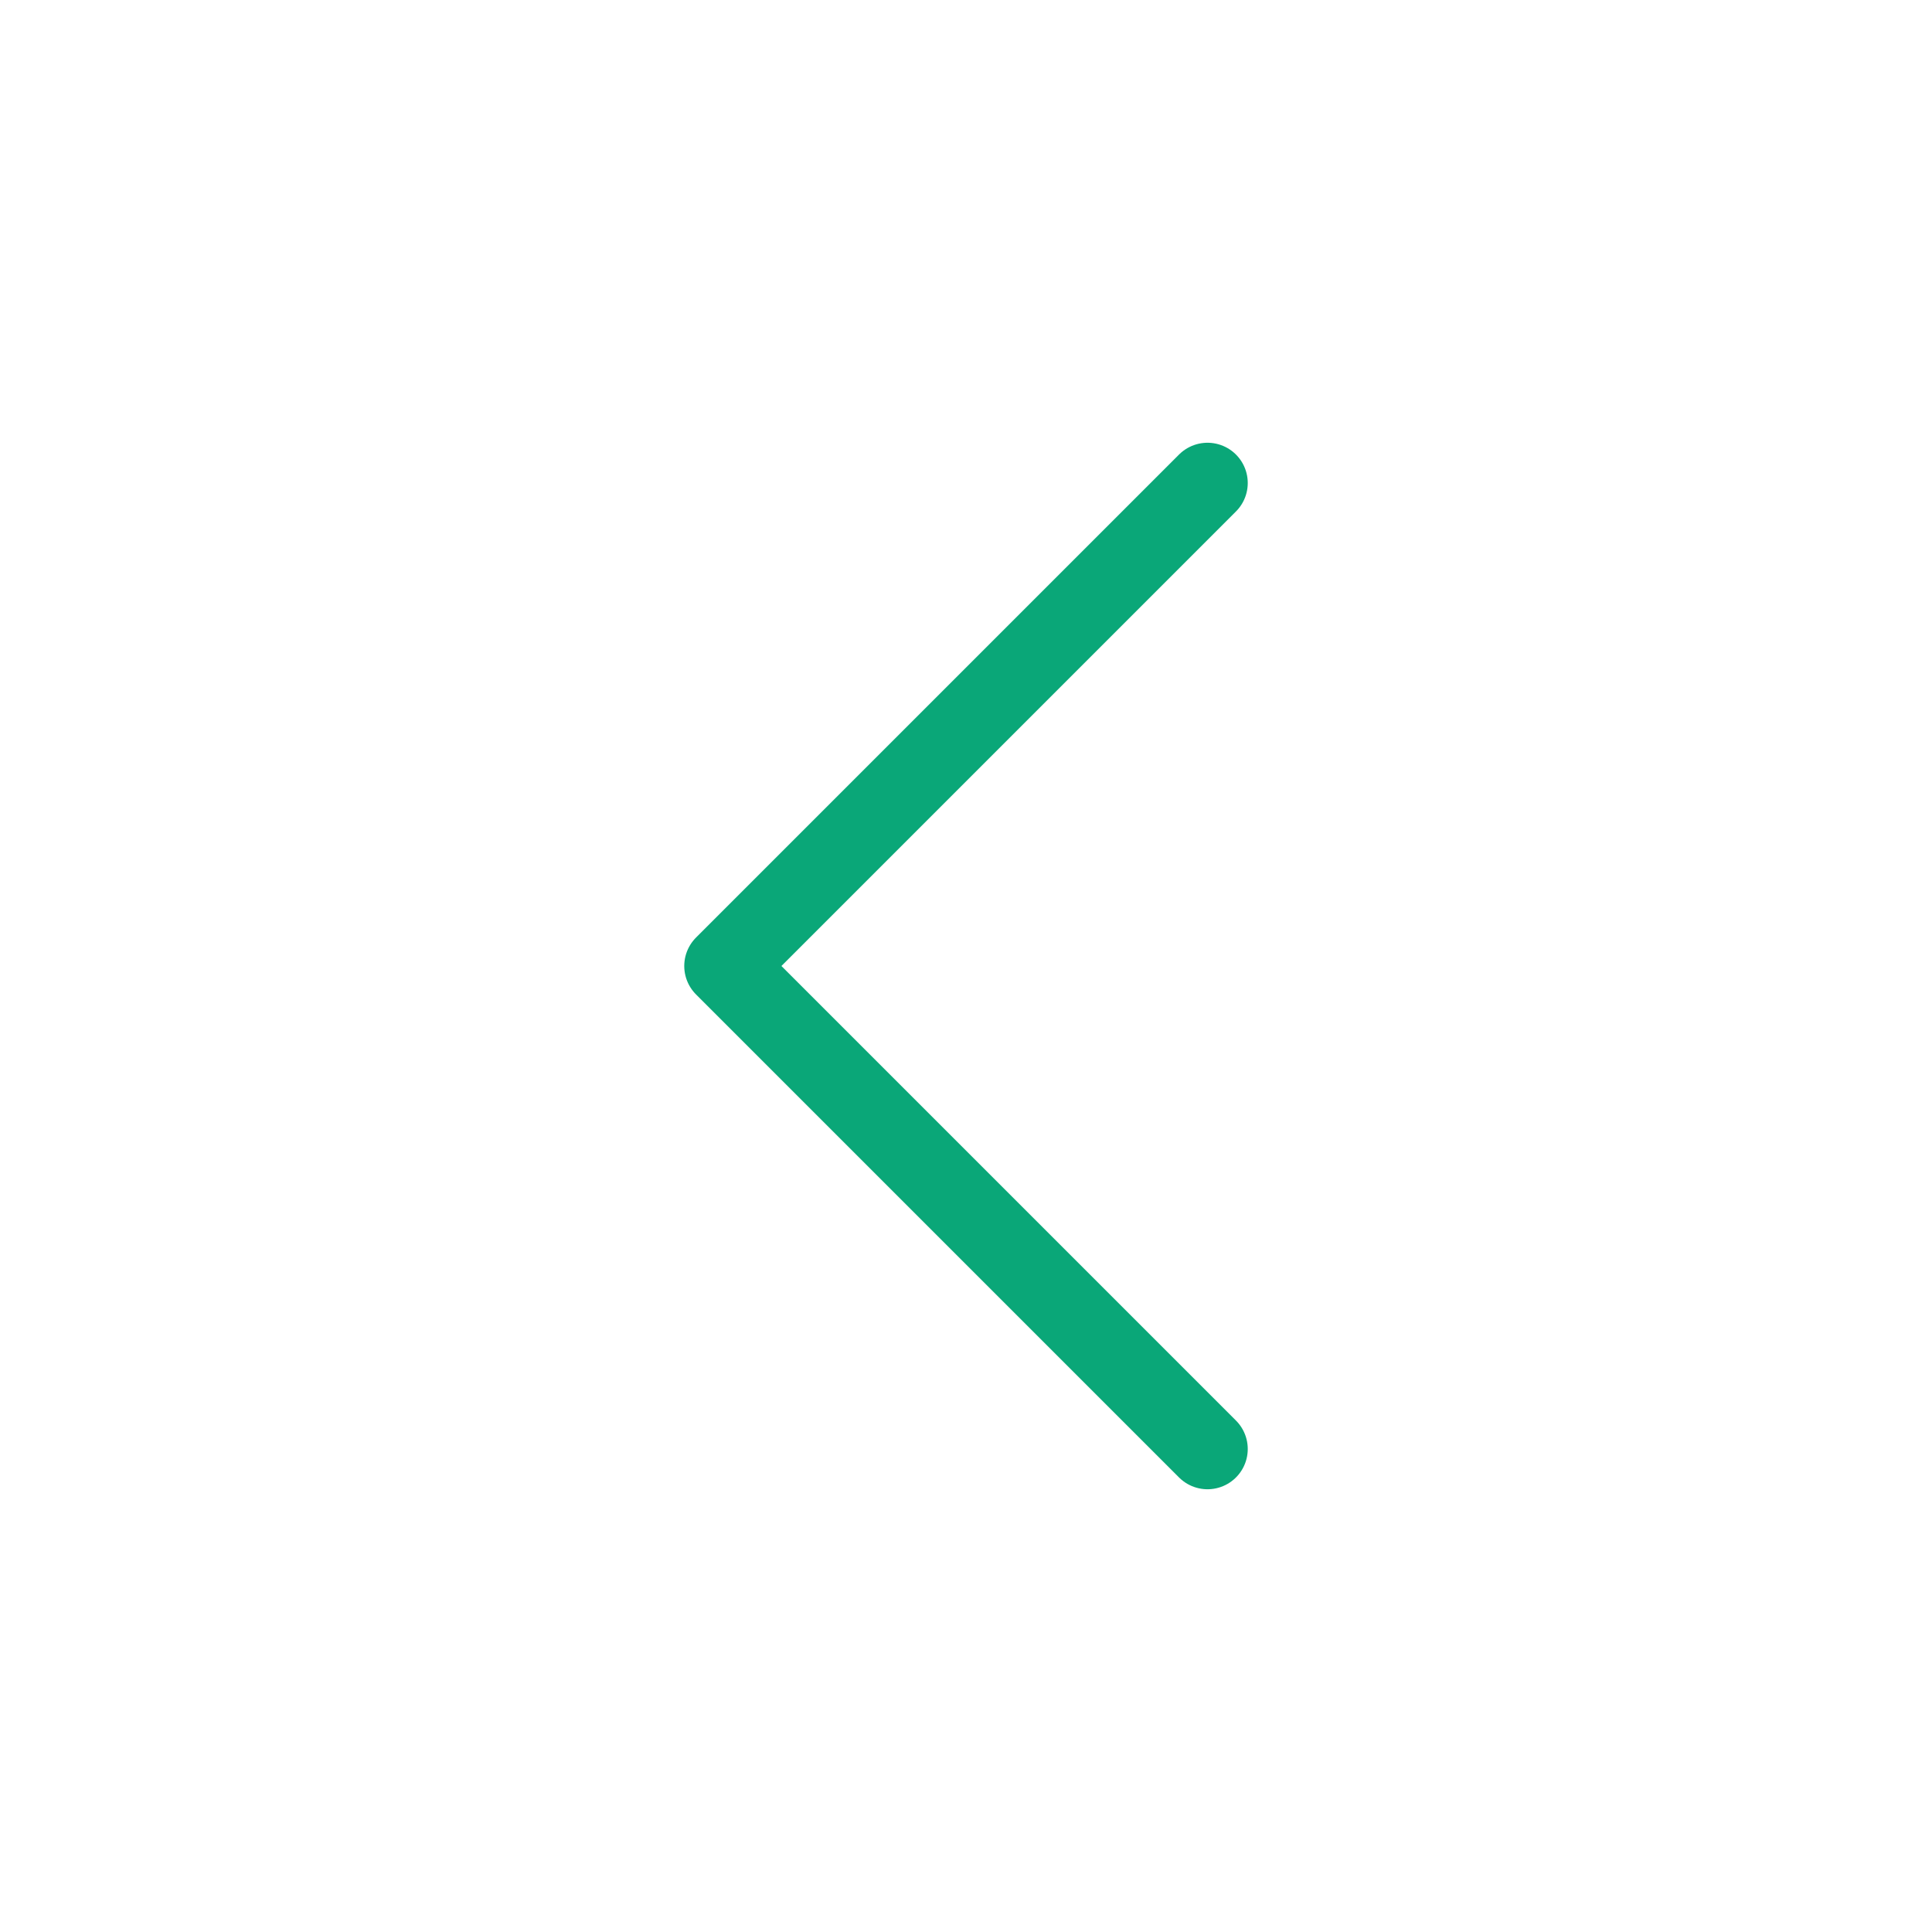
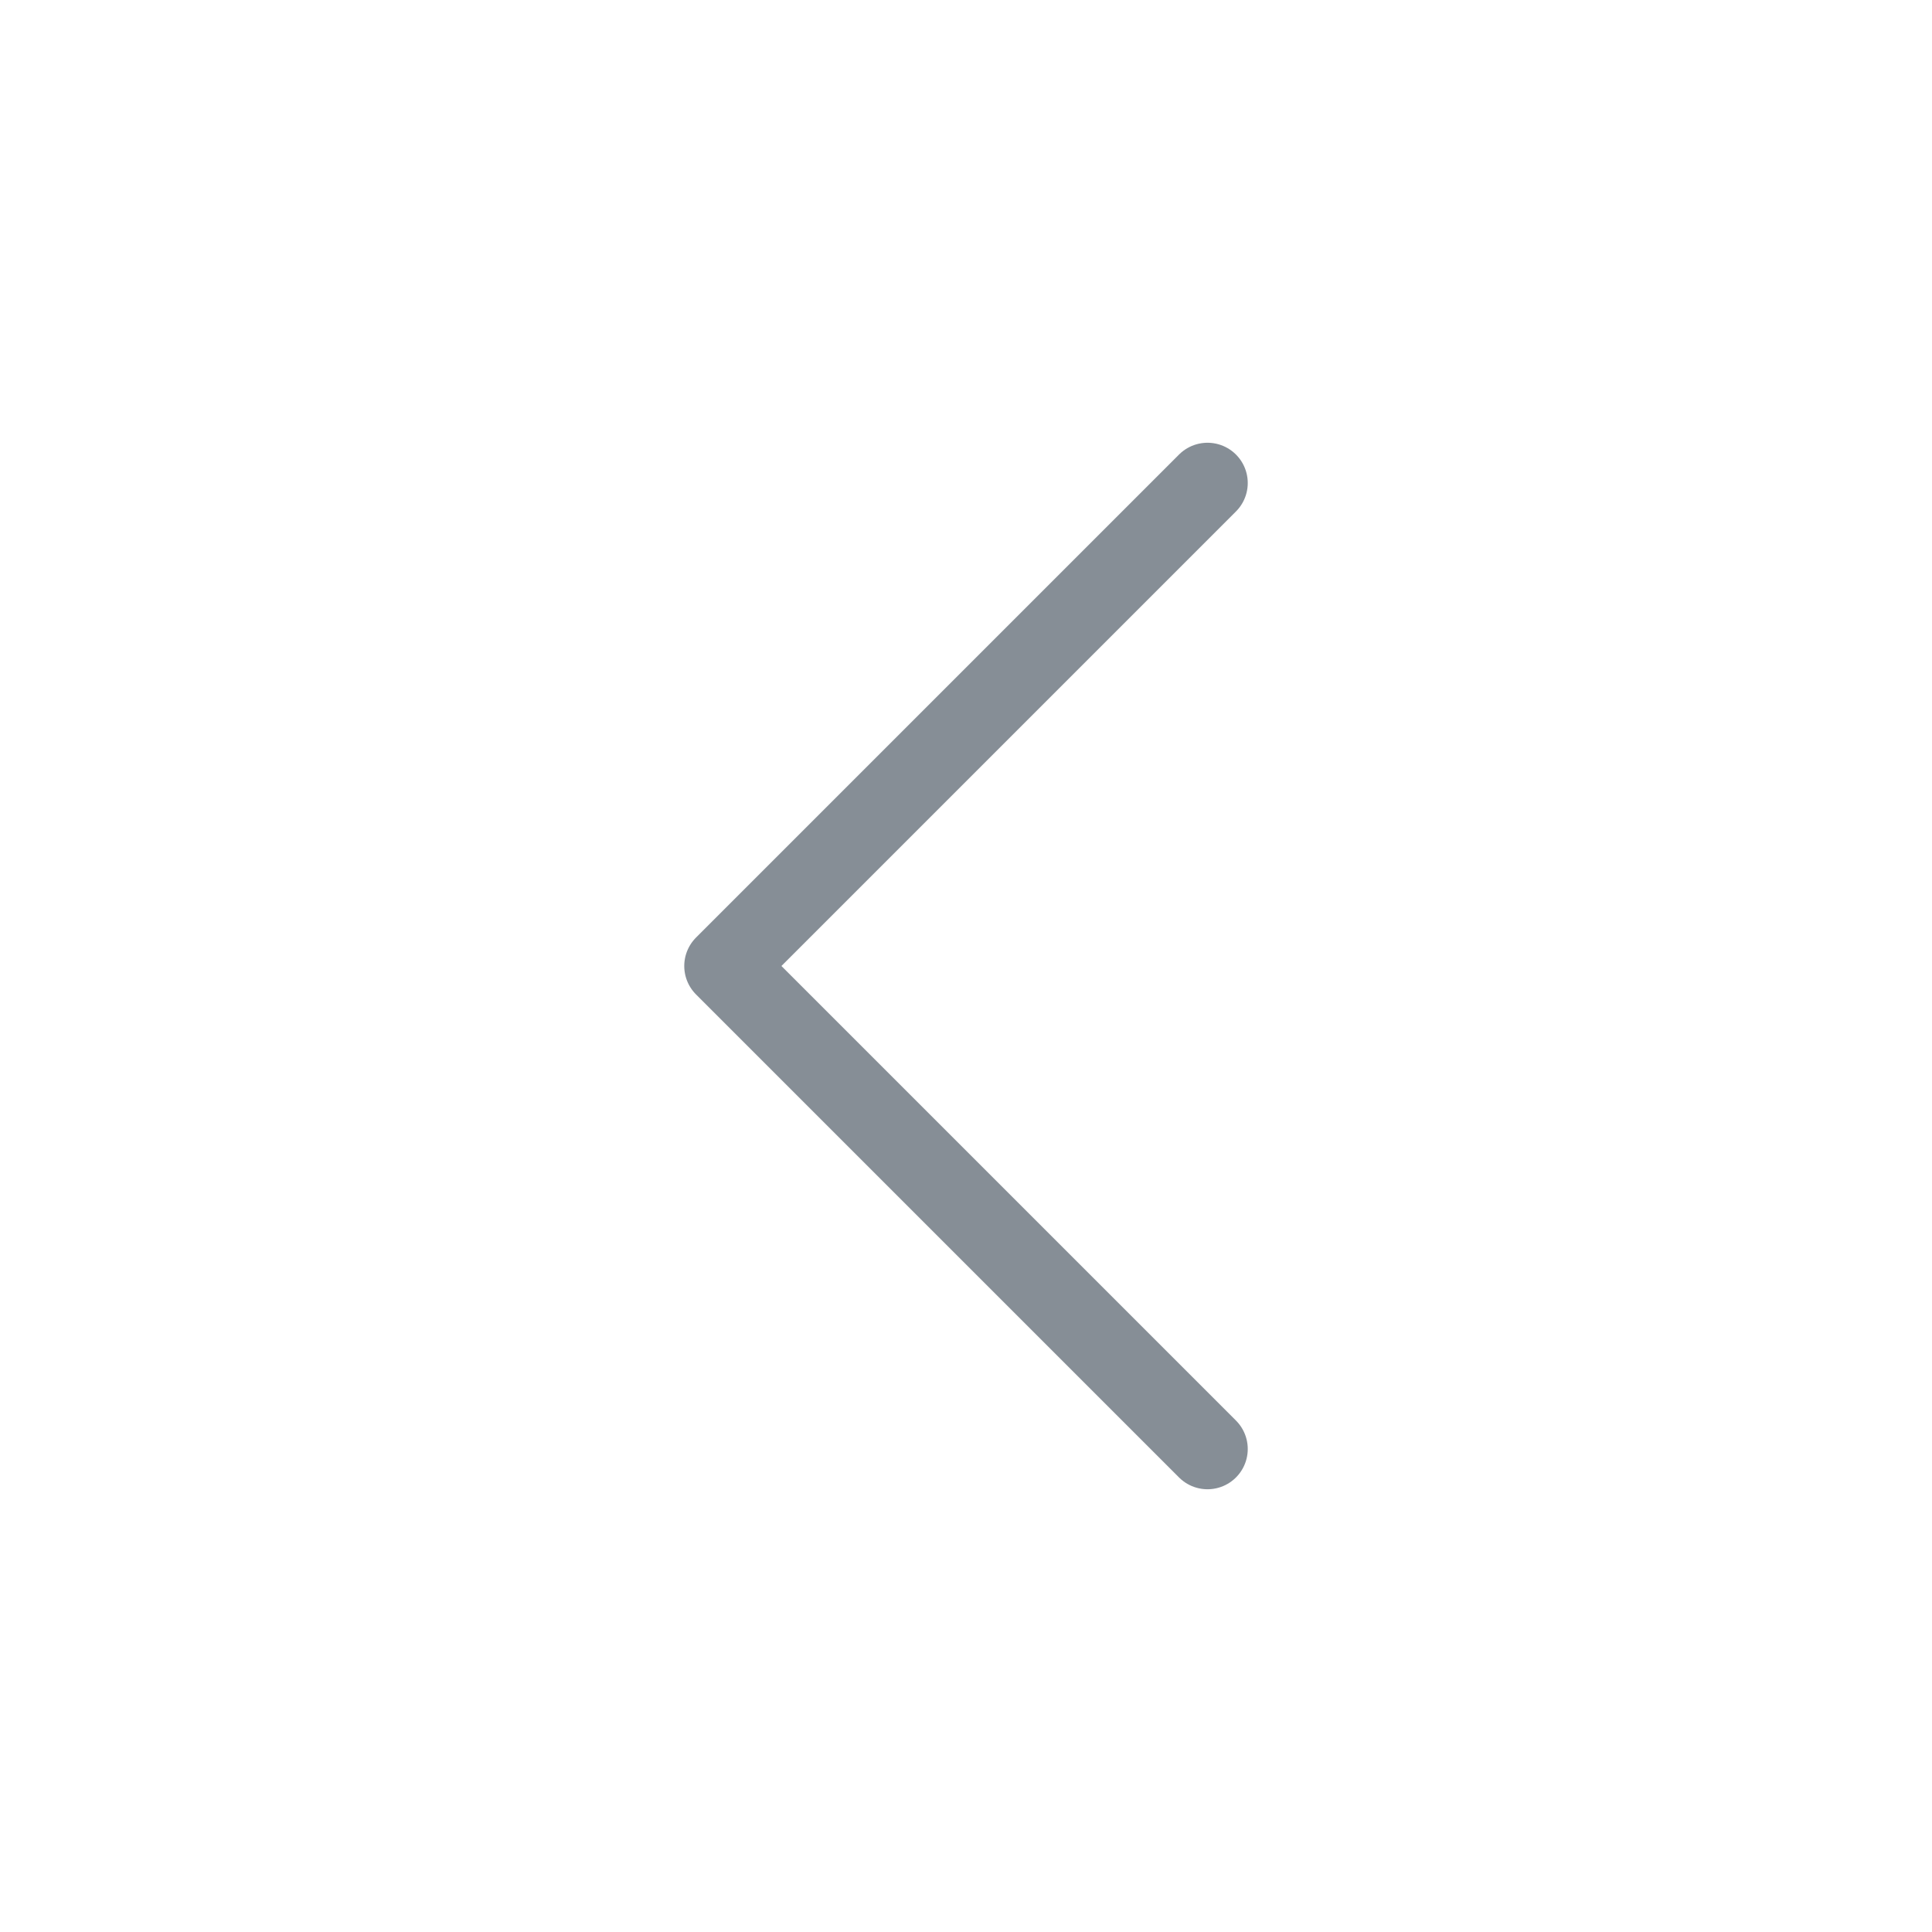
<svg xmlns="http://www.w3.org/2000/svg" width="36" height="36" viewBox="0 0 36 36" fill="none">
-   <path d="M22.5 9L13.5 18L22.5 27" stroke="#0AA778" stroke-width="1.5" stroke-linecap="round" stroke-linejoin="round" />
+   <path d="M22.5 9L13.5 18L22.5 27" stroke="#868E96 " stroke-width="1.5" stroke-linecap="round" stroke-linejoin="round" />
</svg>
